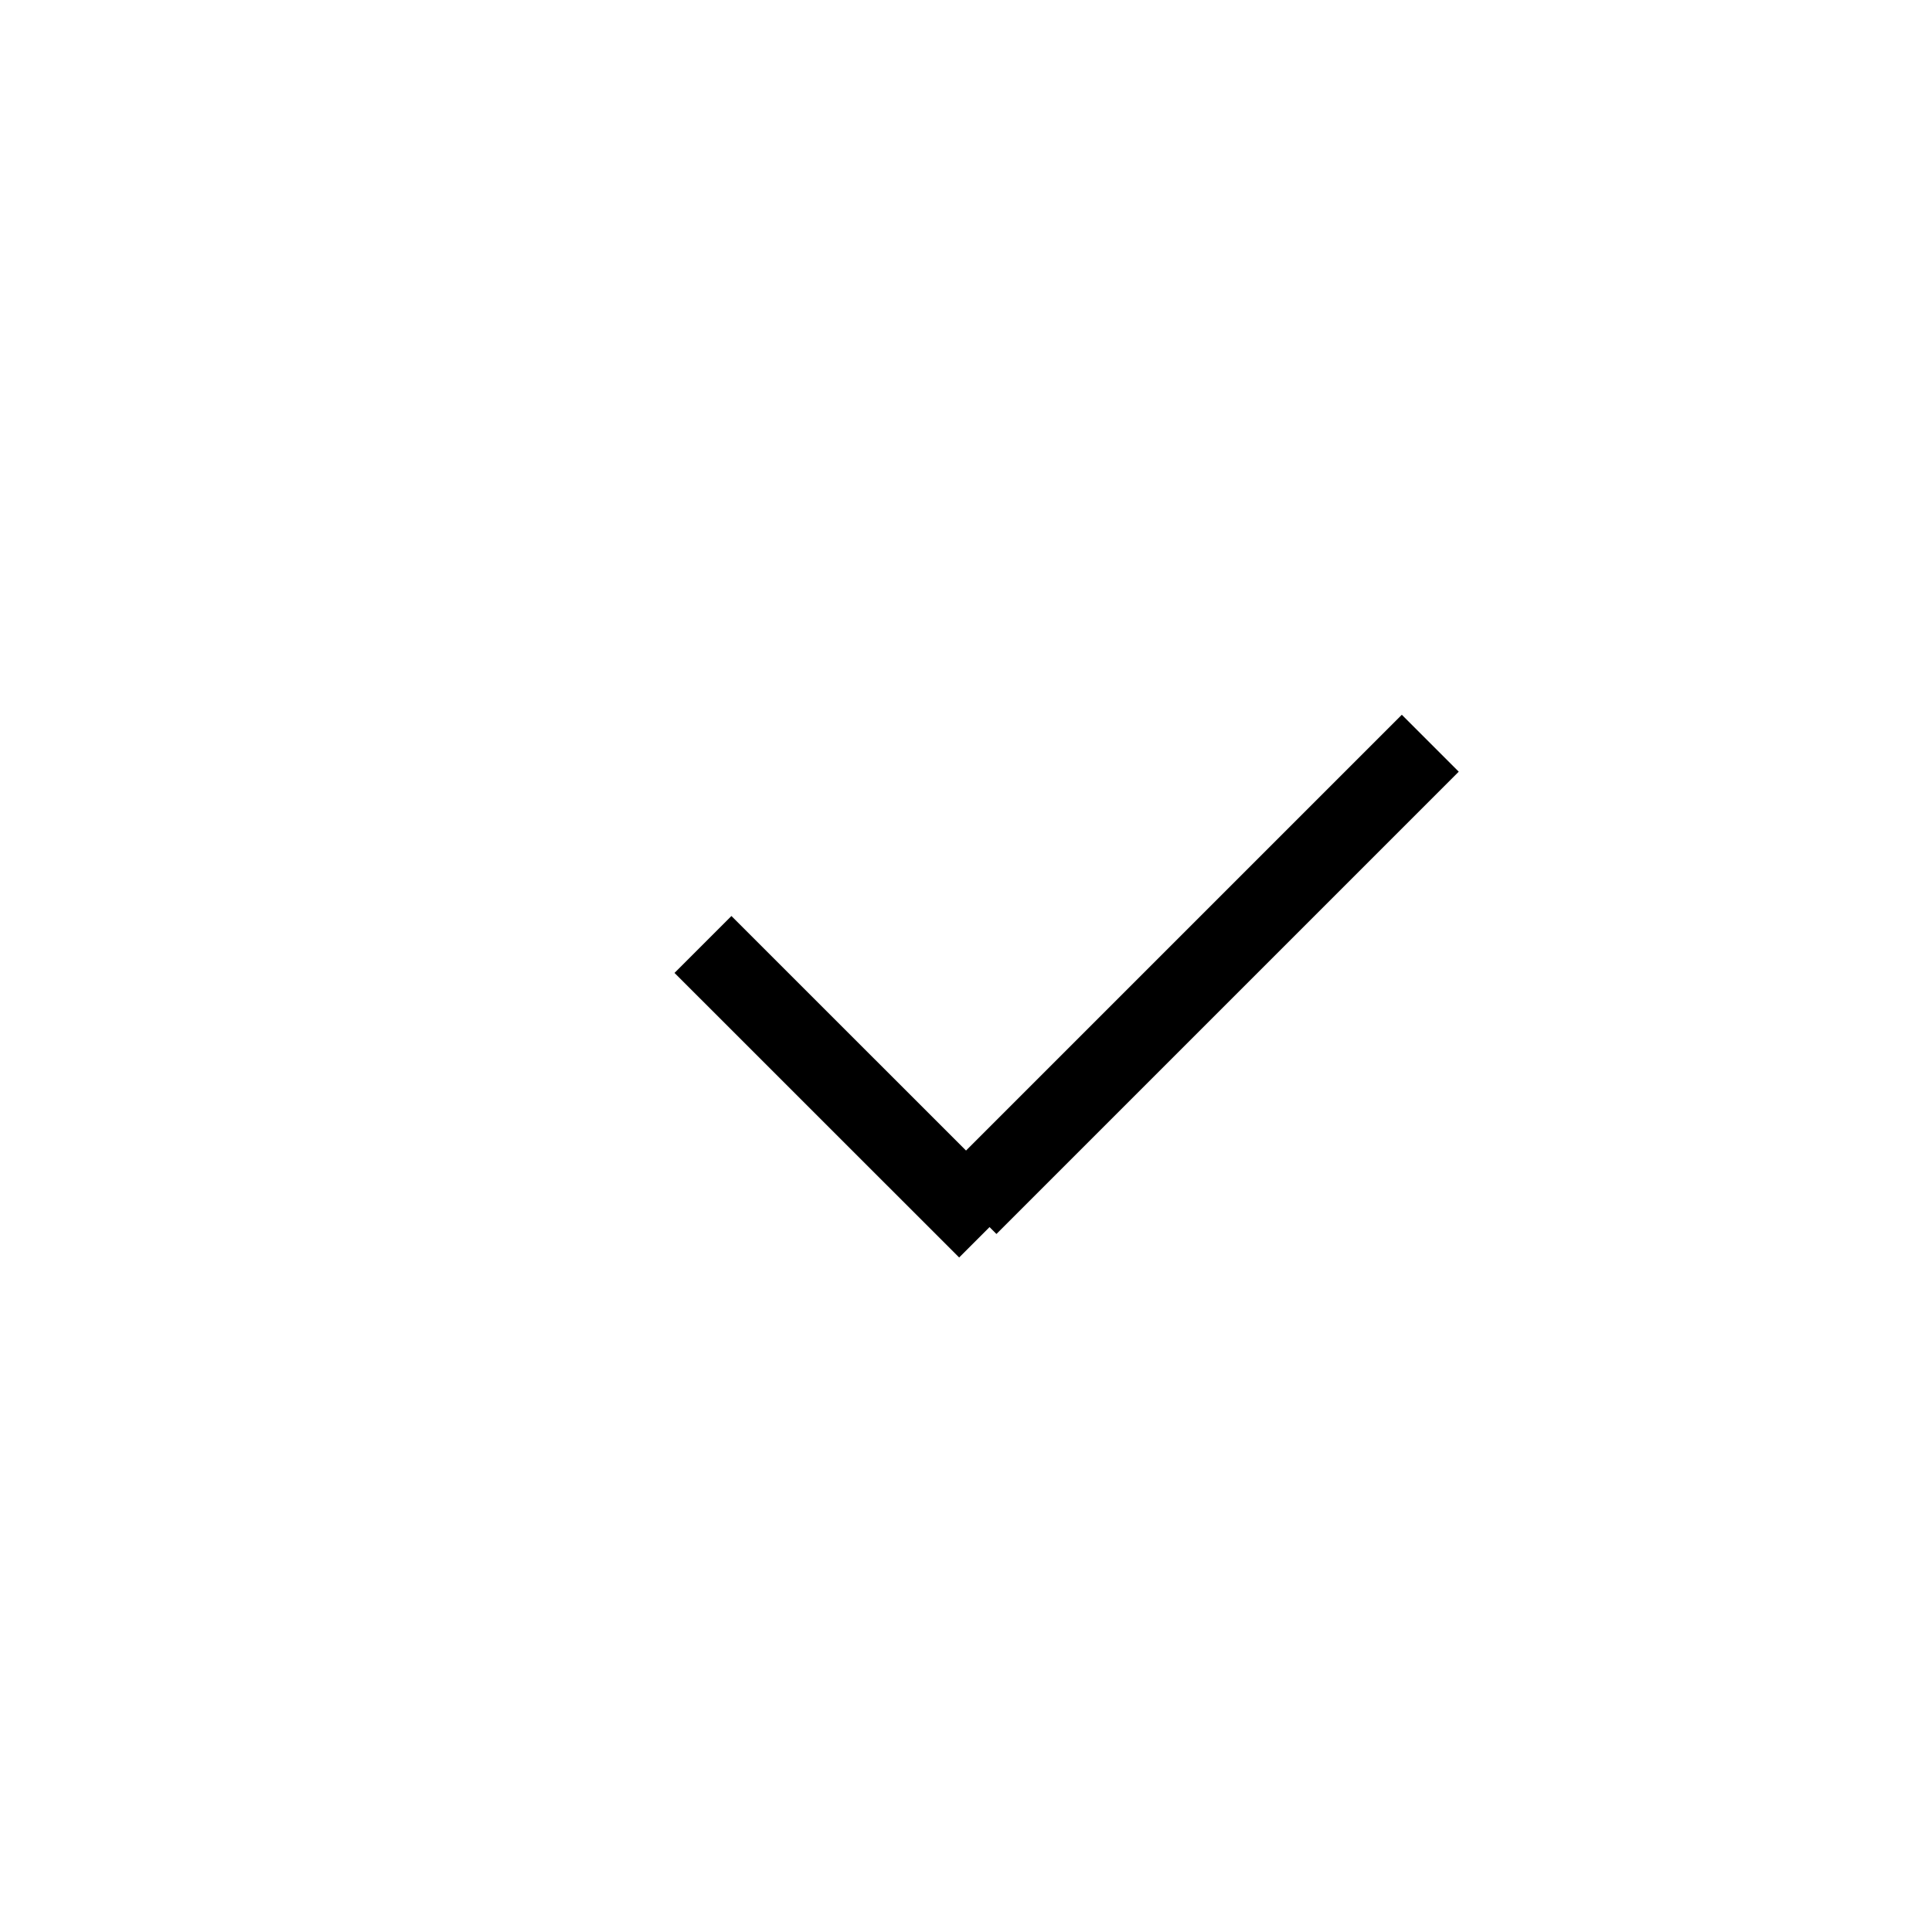
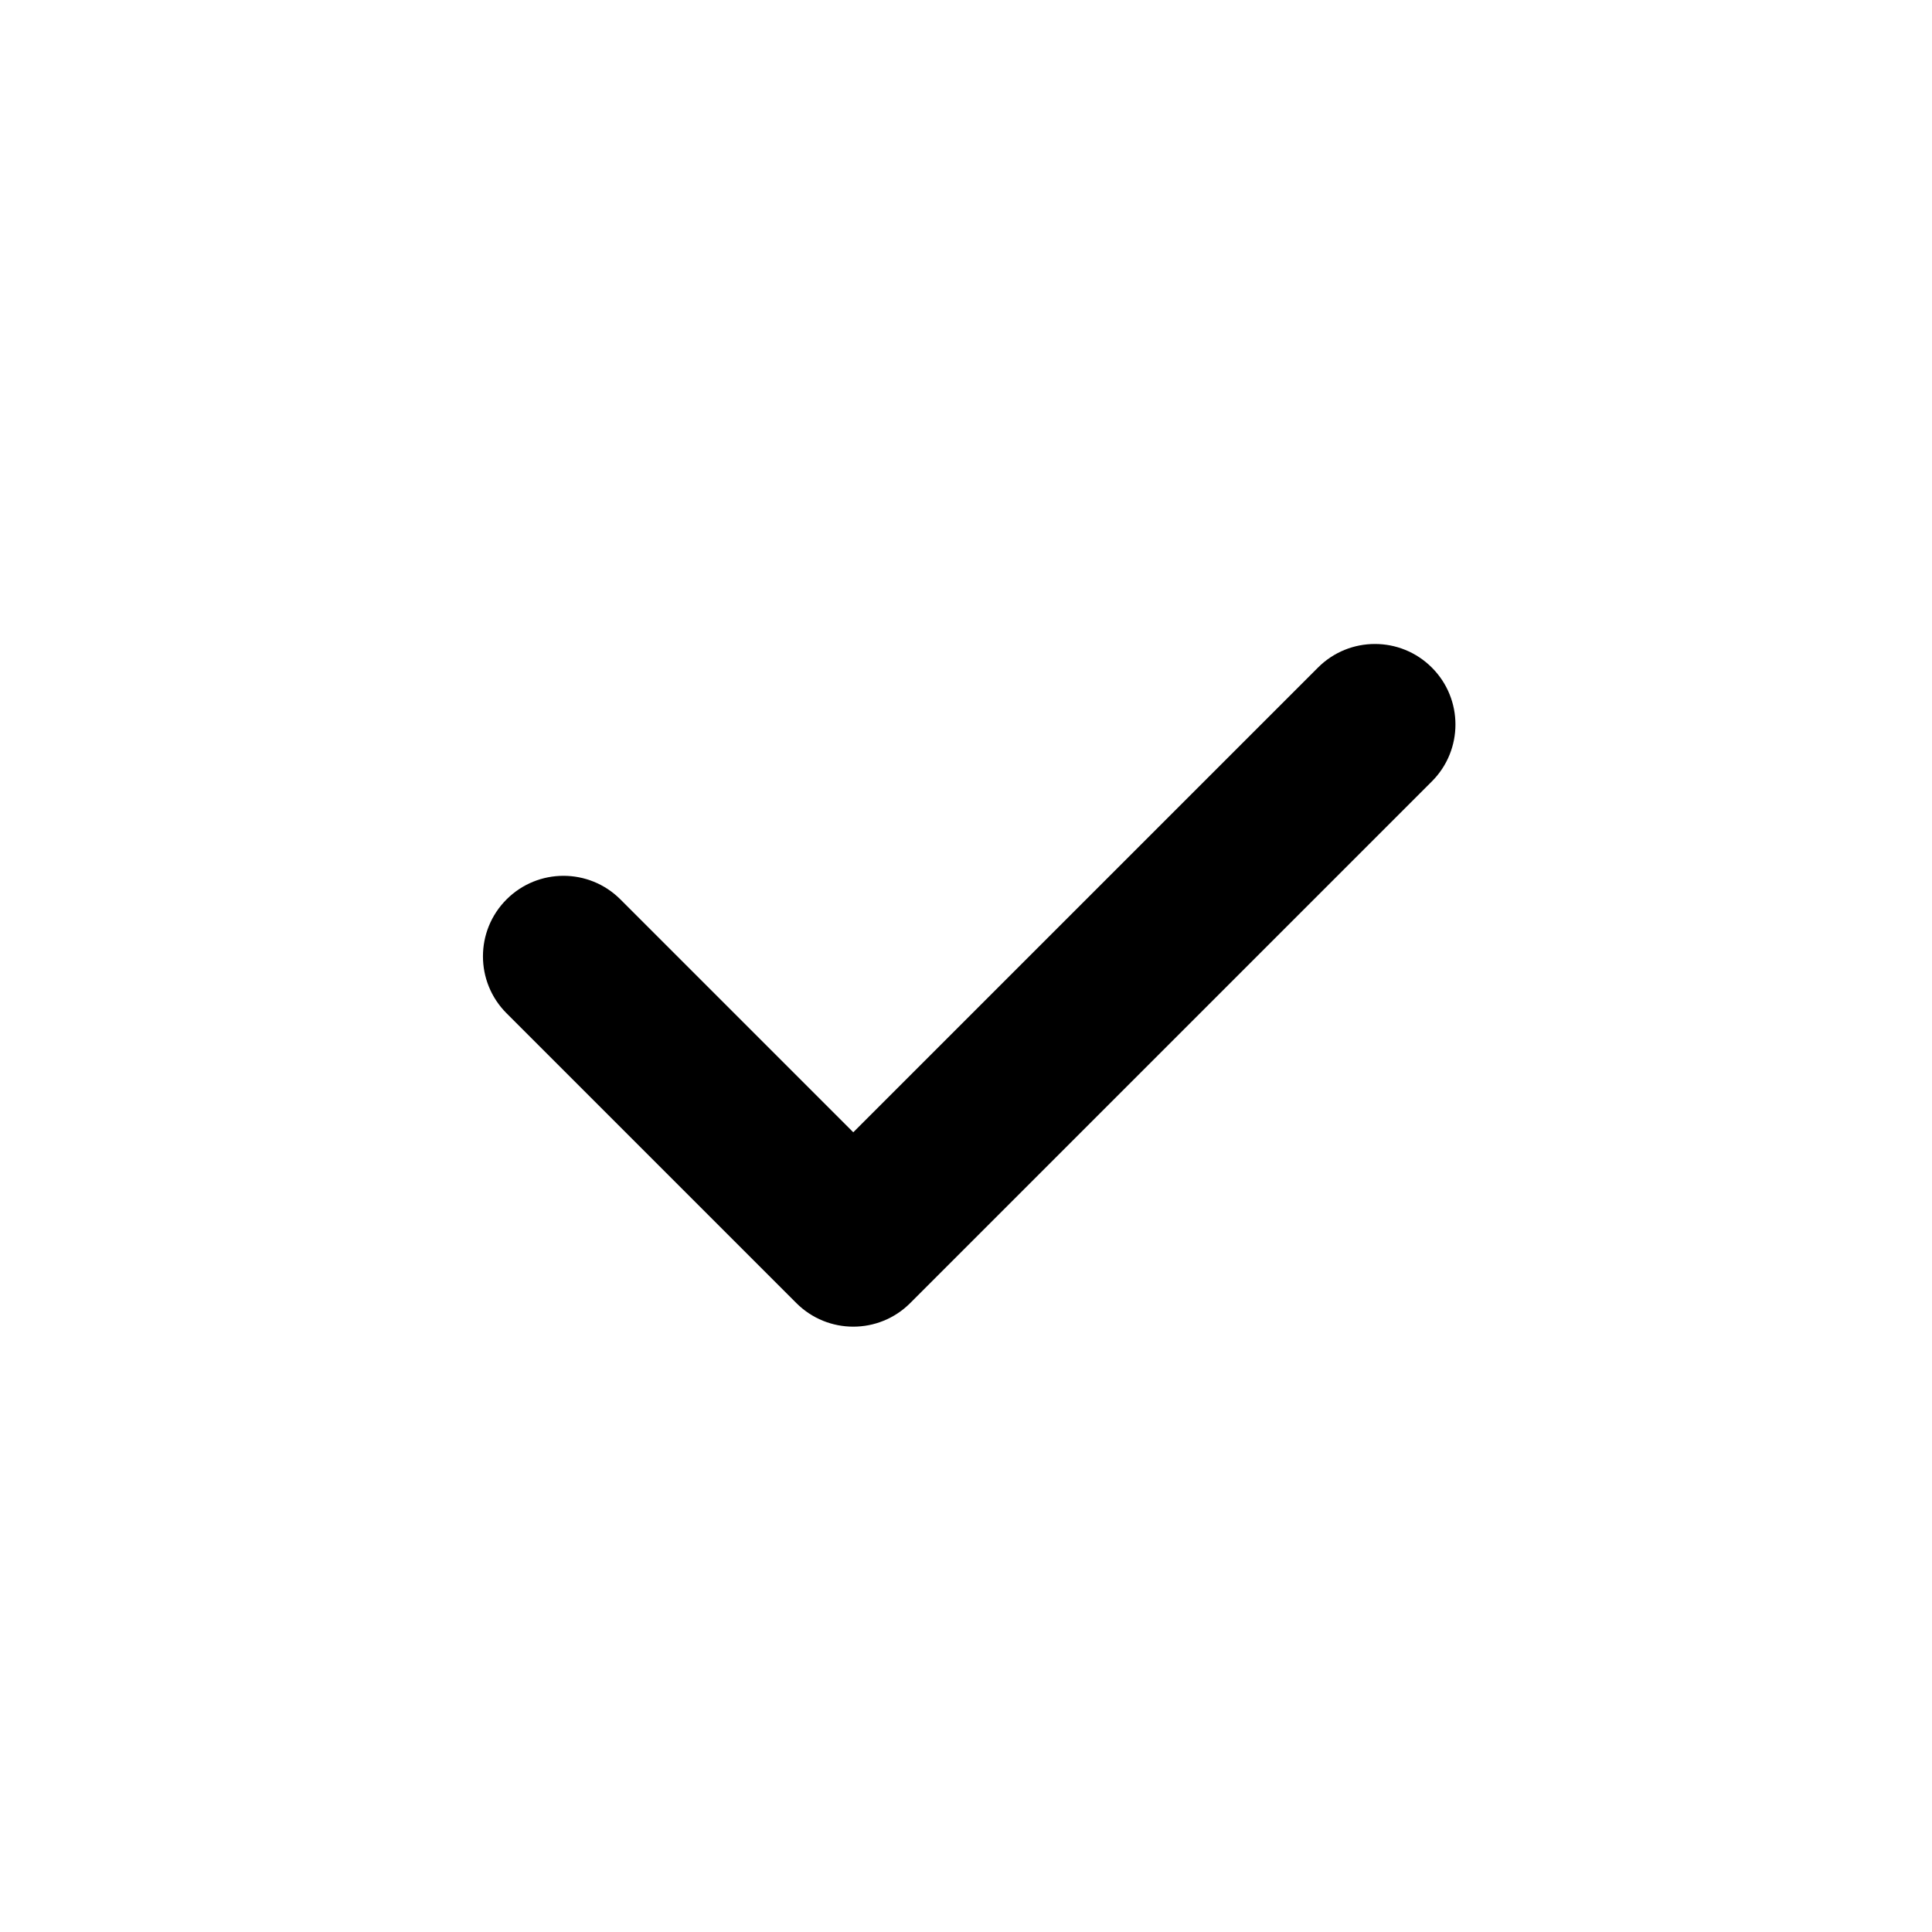
- <svg xmlns="http://www.w3.org/2000/svg" width="24" height="24" viewBox="0 0 24 24">
-   <defs>
-     <style>
-       .cls-1 {
-         fill-rule: evenodd;
-       }
-     </style>
-   </defs>
-   <path class="cls-1" d="M8.379,12.086l0.707-.707,3.536,3.535-0.707.707Z" />
-   <path class="cls-1" d="M17.414,8.879l0.707,0.707-5.743,5.743-0.707-.707Z" />
+ <svg xmlns="http://www.w3.org/2000/svg" version="1.1" width="32" height="32" viewBox="0 0 32 32">
+   <path d="M23.716 11.057c0.521 0.521 0.521 1.365 0 1.886l-8.64 8.64c-0.521 0.521-1.365 0.521-1.886 0l-4.8-4.8c-0.521-0.521-0.521-1.365 0-1.886s1.365-0.521 1.886 0l3.857 3.857 7.697-7.697c0.521-0.521 1.365-0.521 1.886 0z" />
</svg>
